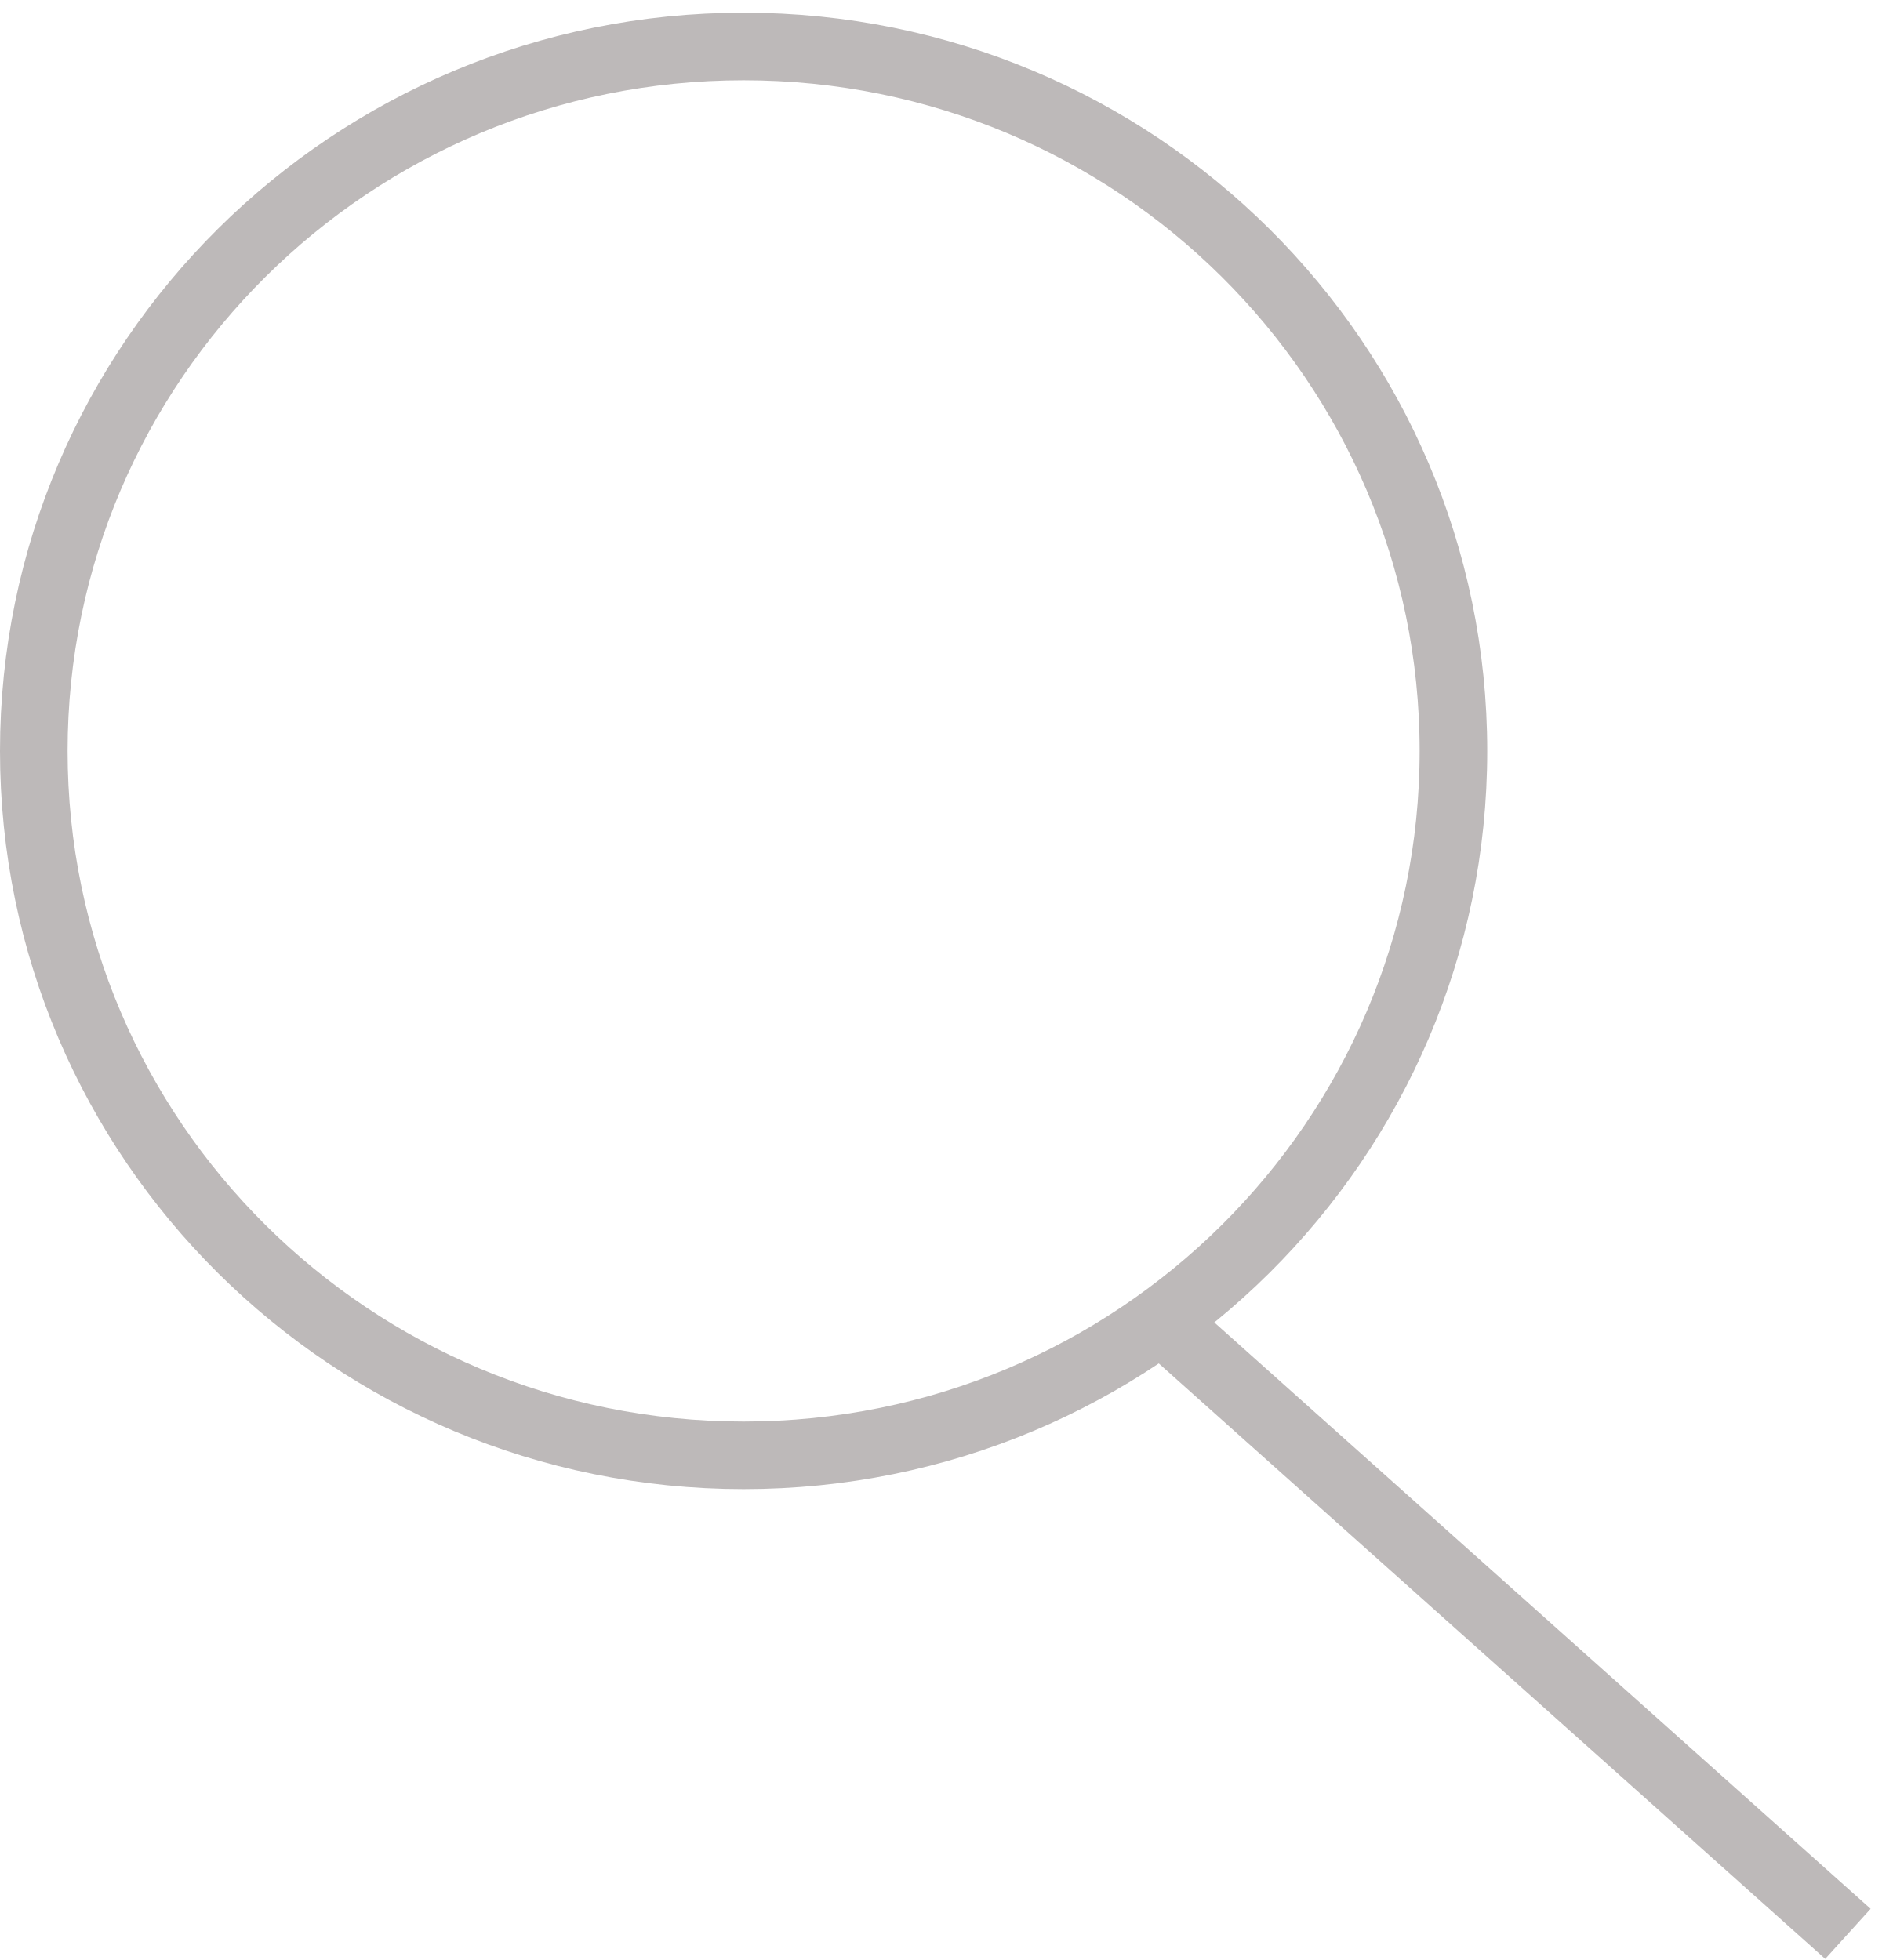
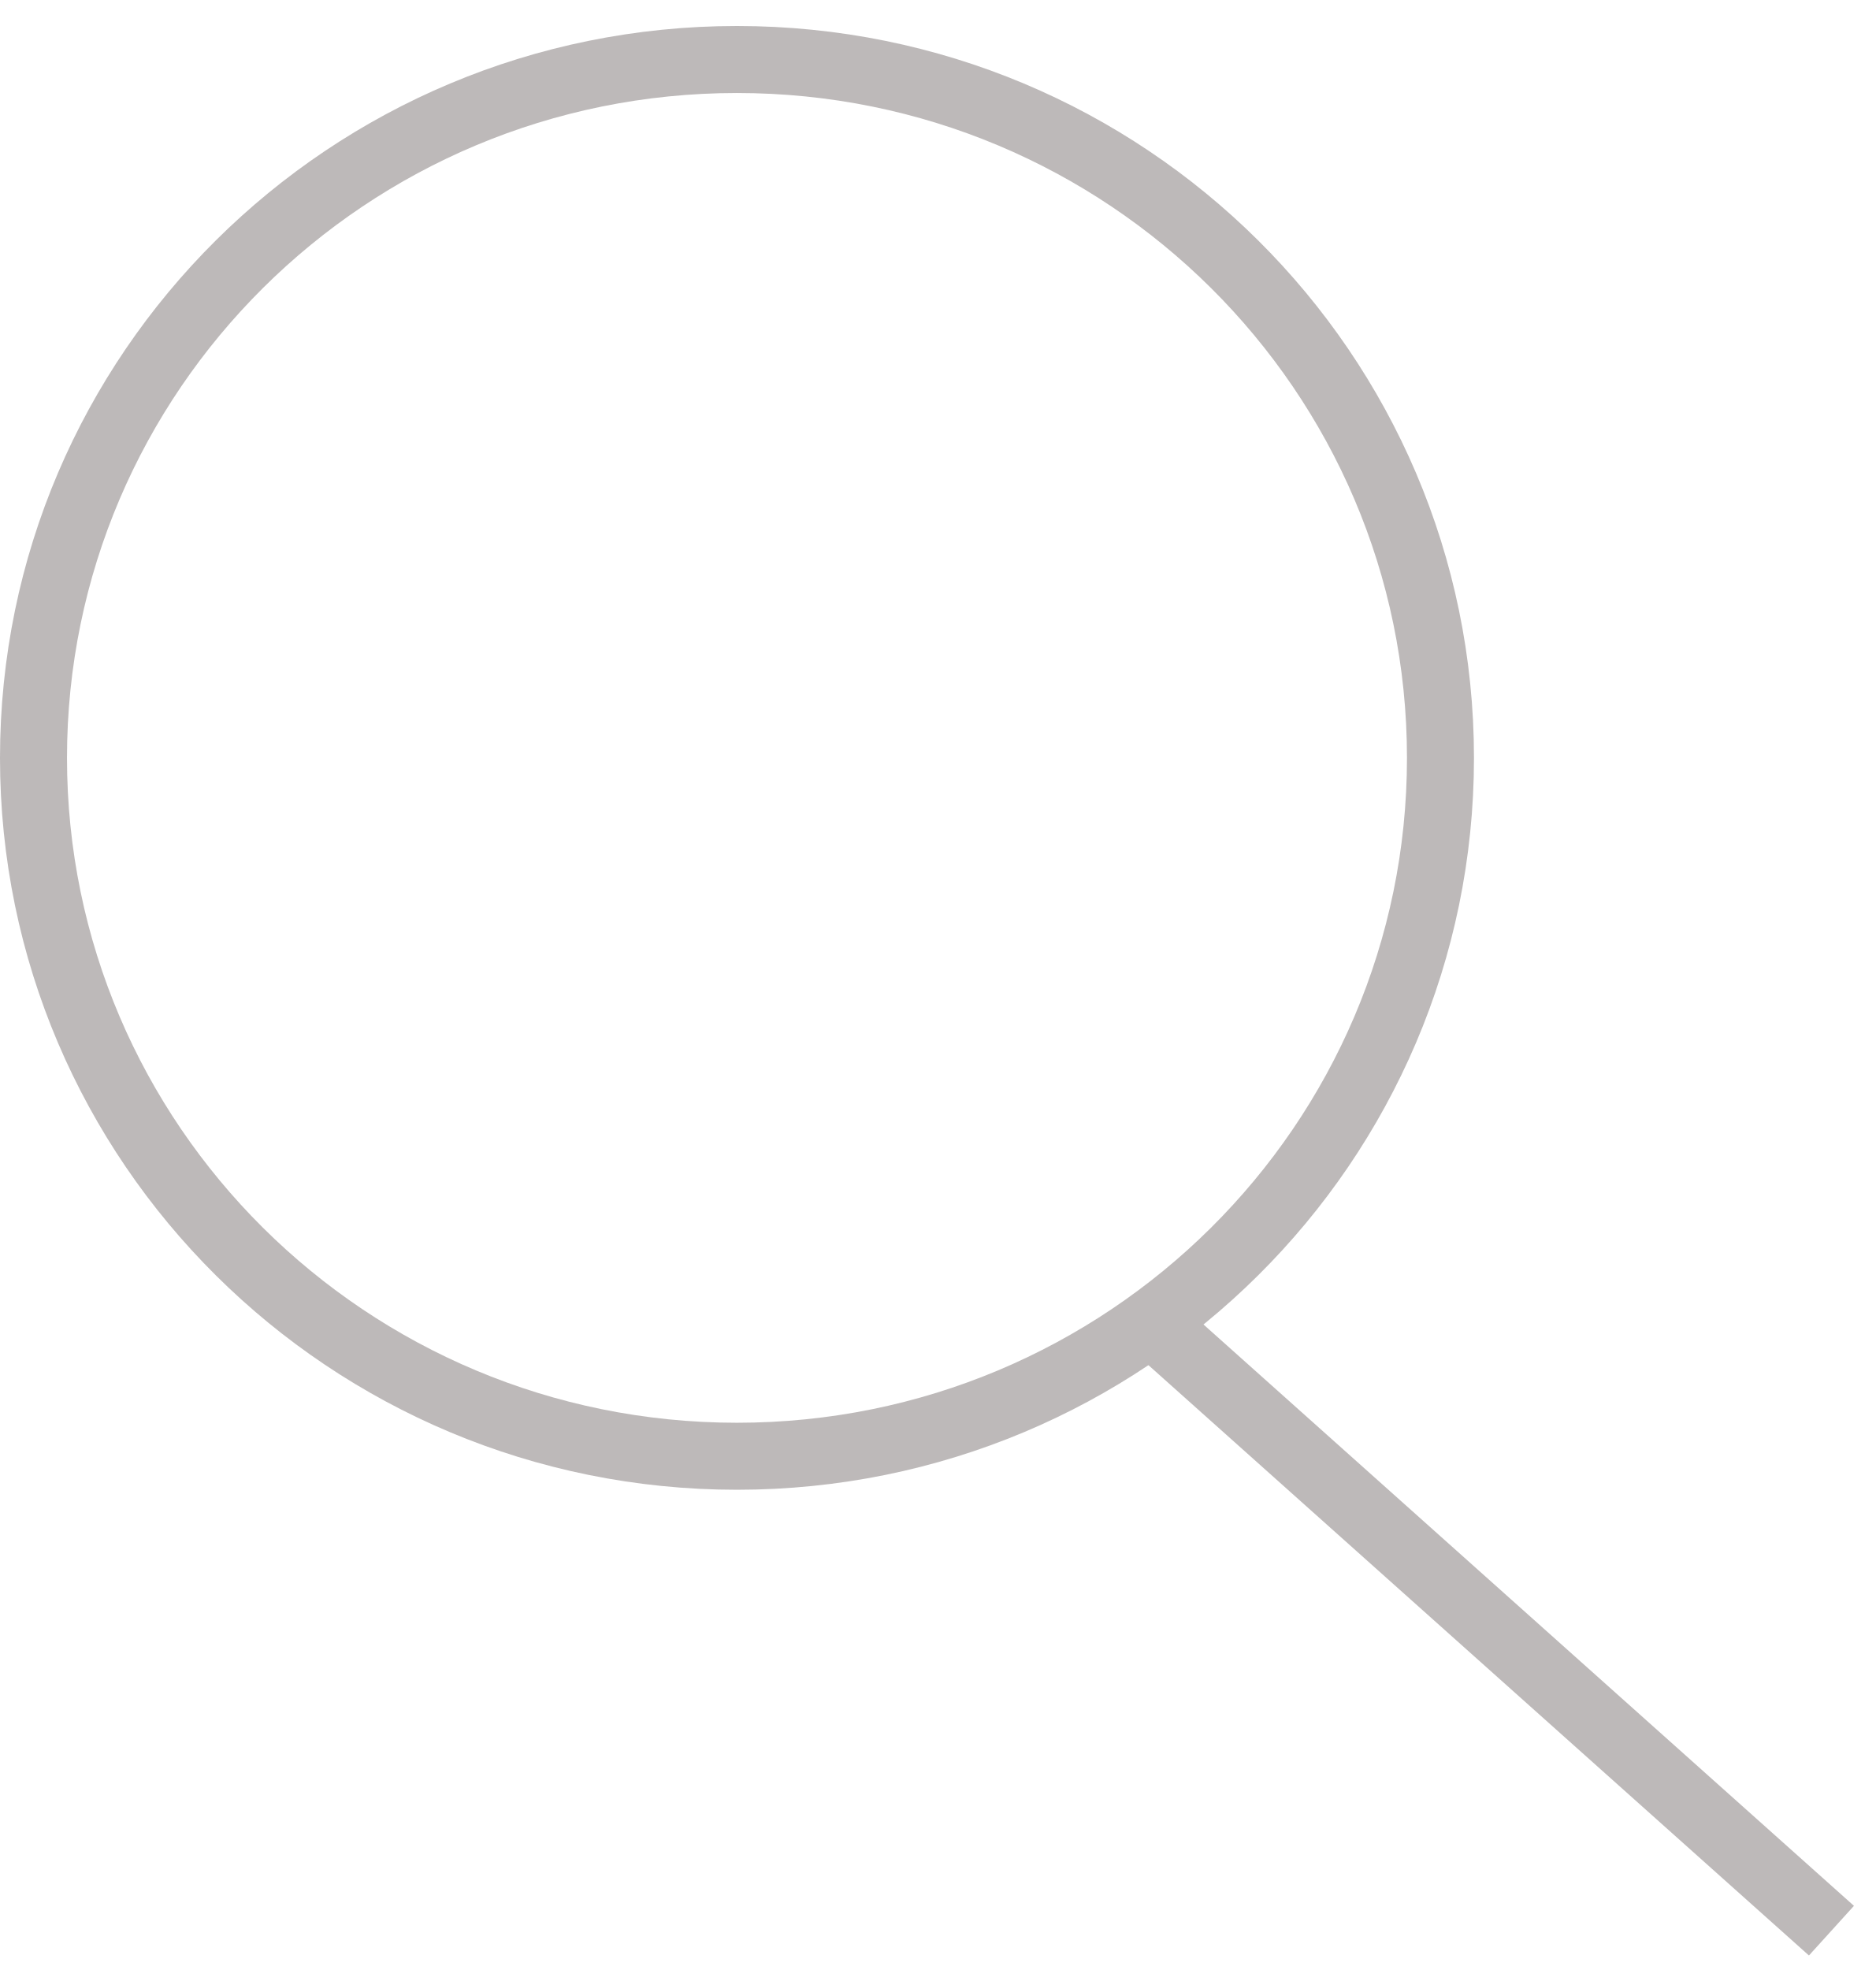
- <svg xmlns="http://www.w3.org/2000/svg" width="28" height="29" viewBox="0 0 28 29" fill="none">
+ <svg xmlns="http://www.w3.org/2000/svg" width="20" height="21" viewBox="0 0 28 29" fill="none">
  <path d="M21.5 11.111C21.5 16.863 16.802 21.533 11 21.533C5.198 21.533 0.5 16.863 0.5 11.111C0.5 5.358 5.198 0.688 11 0.688C16.802 0.688 21.5 5.358 21.5 11.111Z" stroke="#BDB9B9" />
  <line y1="-0.5" x2="13.411" y2="-0.5" transform="matrix(0.745645 0.666343 -0.67158 0.740932 17 20.0471)" stroke="#BDB9B9" />
</svg>
